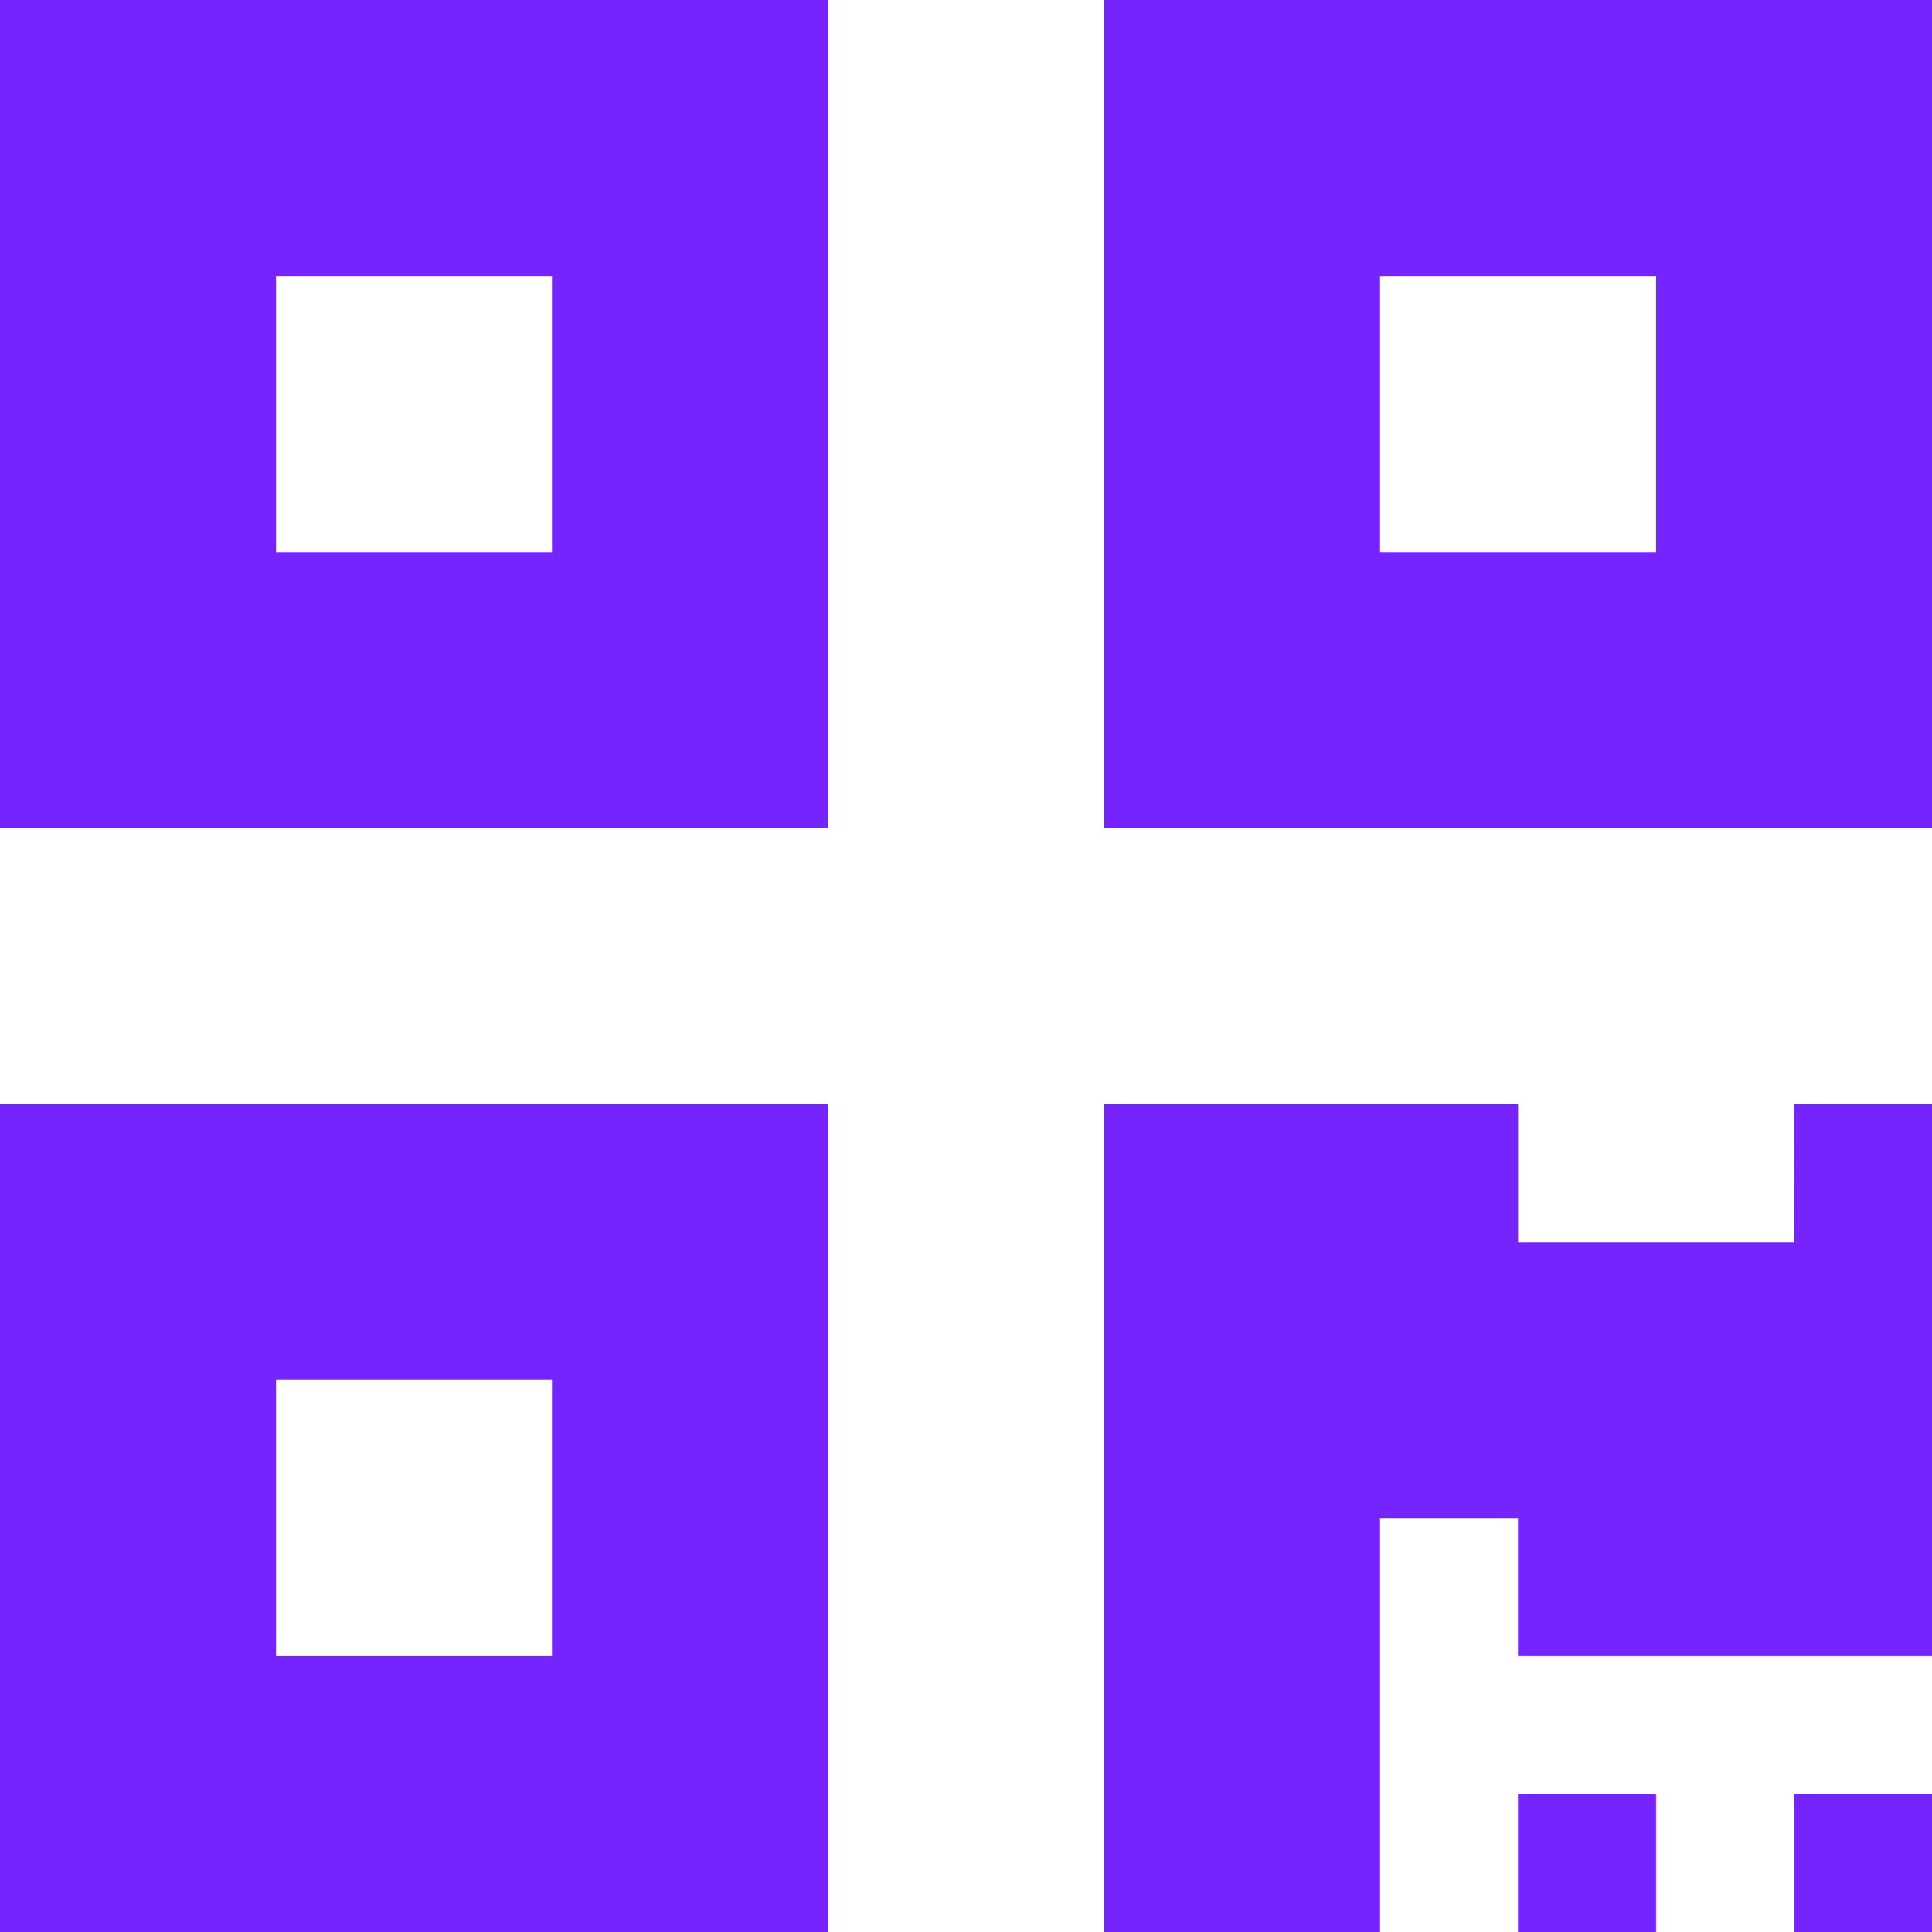
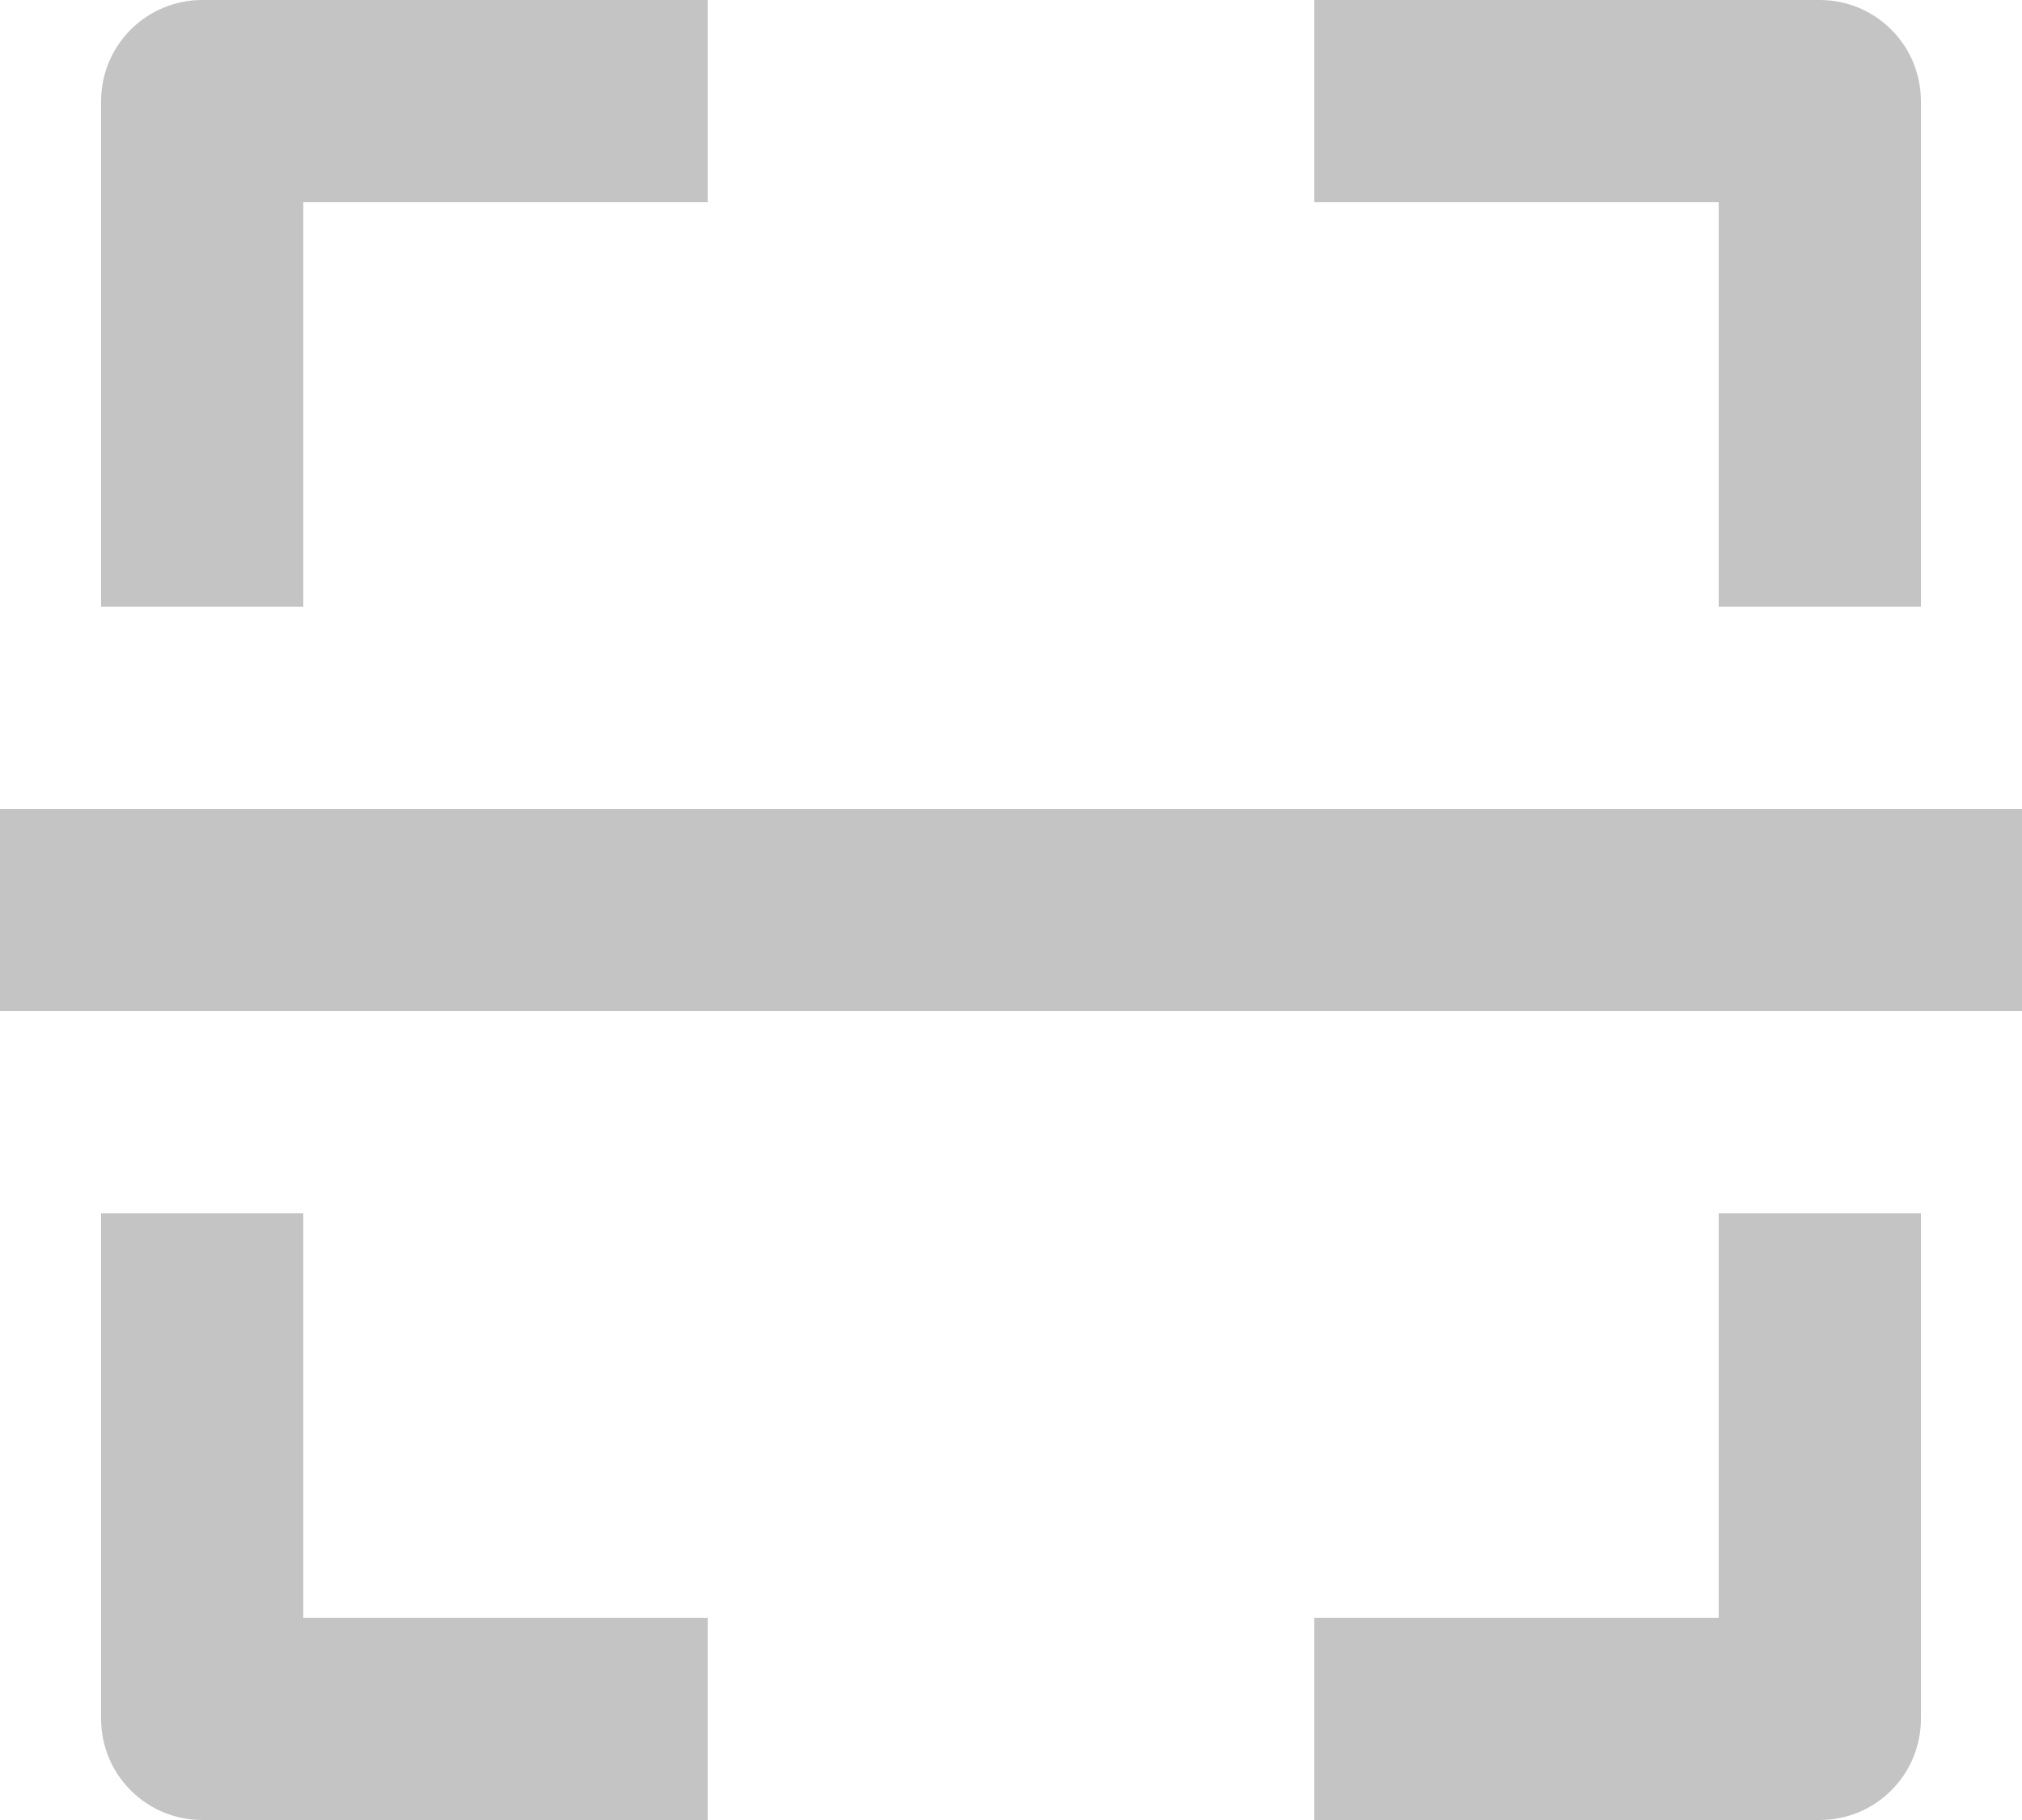
- <svg xmlns="http://www.w3.org/2000/svg" width="20" height="20" viewBox="0 0 20 20">
-   <path id="Icon_awesome-qrcode" data-name="Icon awesome-qrcode" d="M0,10.821H8.571V2.25H0ZM2.857,5.107H5.714V7.964H2.857ZM11.429,2.25v8.571H20V2.25Zm5.714,5.714H14.286V5.107h2.857ZM0,22.25H8.571V13.679H0Zm2.857-5.714H5.714v2.857H2.857Zm15.714-2.857H20v5.714H15.714V17.964H14.286V22.25H11.429V13.679h4.286v1.429h2.857Zm0,7.143H20V22.25H18.571Zm-2.857,0h1.429V22.25H15.714Z" transform="translate(0 -2.25)" fill="#7624fe" />
+ <svg xmlns="http://www.w3.org/2000/svg" width="20" height="18" viewBox="0 0 20 18" fill="none">
+   <path d="M1 1V6H3V2H7V0H2C1.735 0 1.48 0.105 1.293 0.293C1.105 0.48 1 0.735 1 1ZM19 6V1C19 0.735 18.895 0.48 18.707 0.293C18.52 0.105 18.265 0 18 0H13V2H17V6H19ZM17 16H13V18H18C18.265 18 18.52 17.895 18.707 17.707C18.895 17.52 19 17.265 19 17V12H17V16ZM7 18V16H3V12H1V17C1 17.265 1.105 17.52 1.293 17.707C1.48 17.895 1.735 18 2 18H7ZM0 8H20V10H0V8Z" fill="#C4C4C4" />
</svg>
